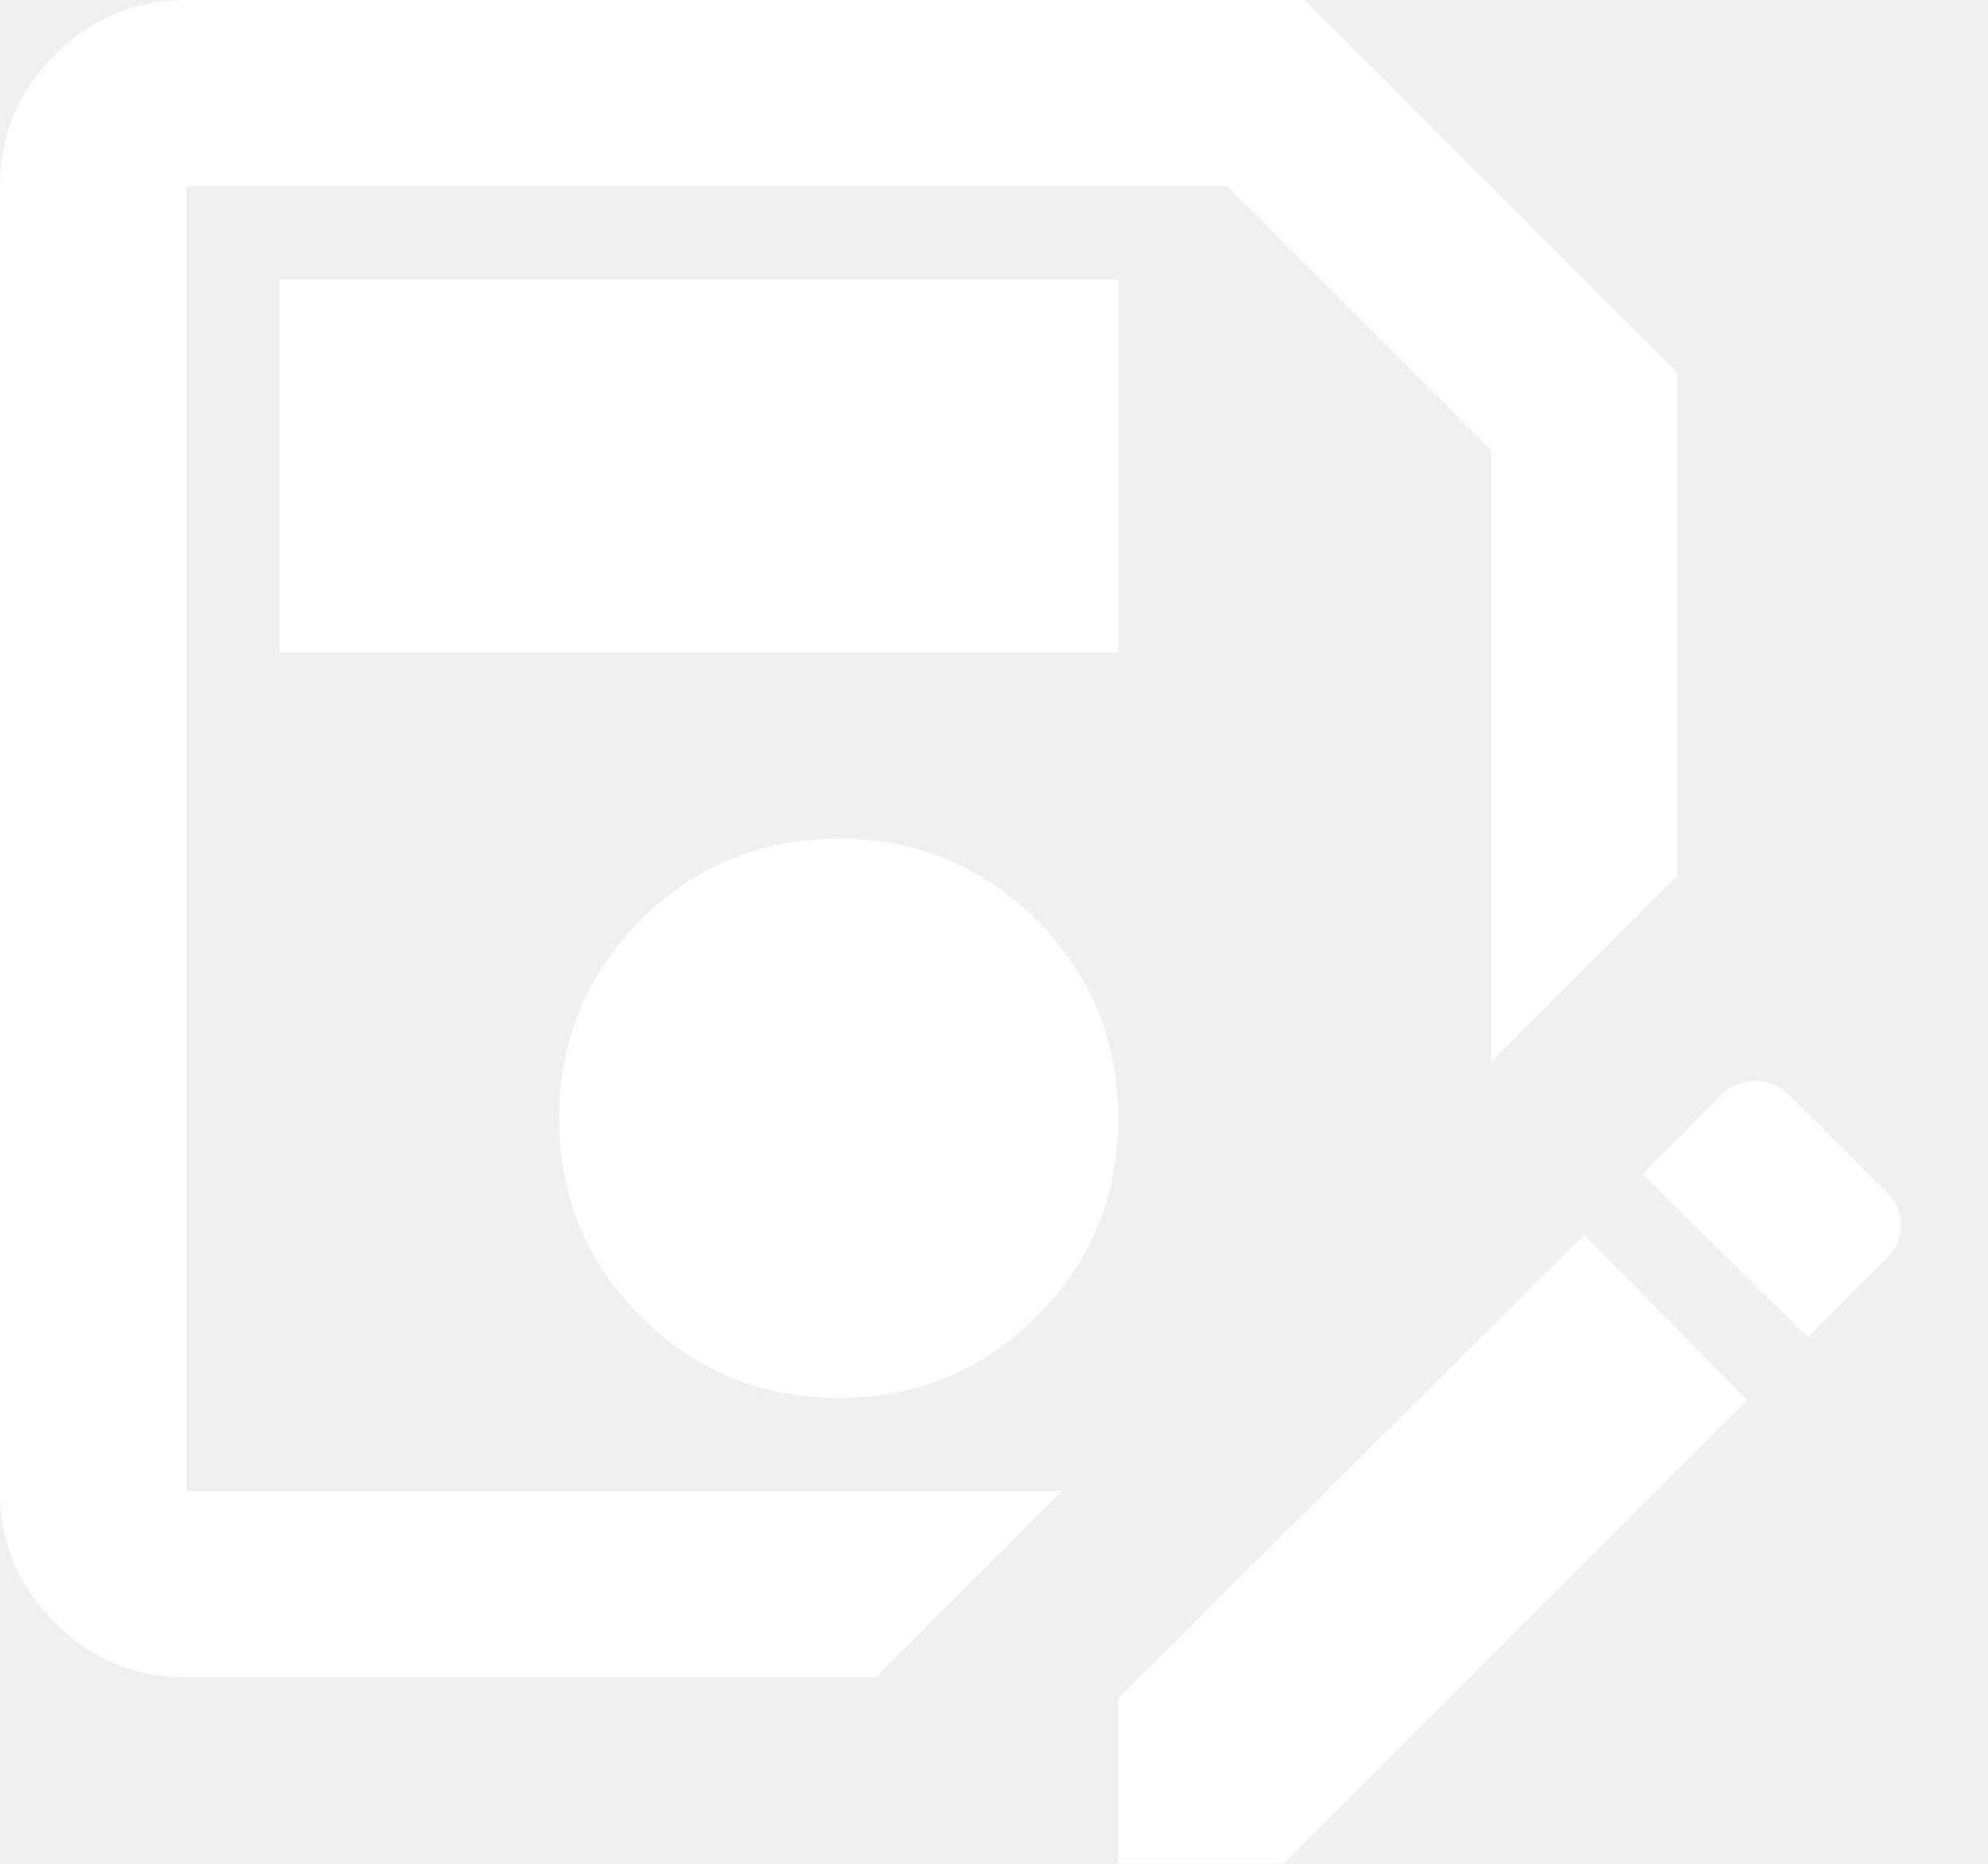
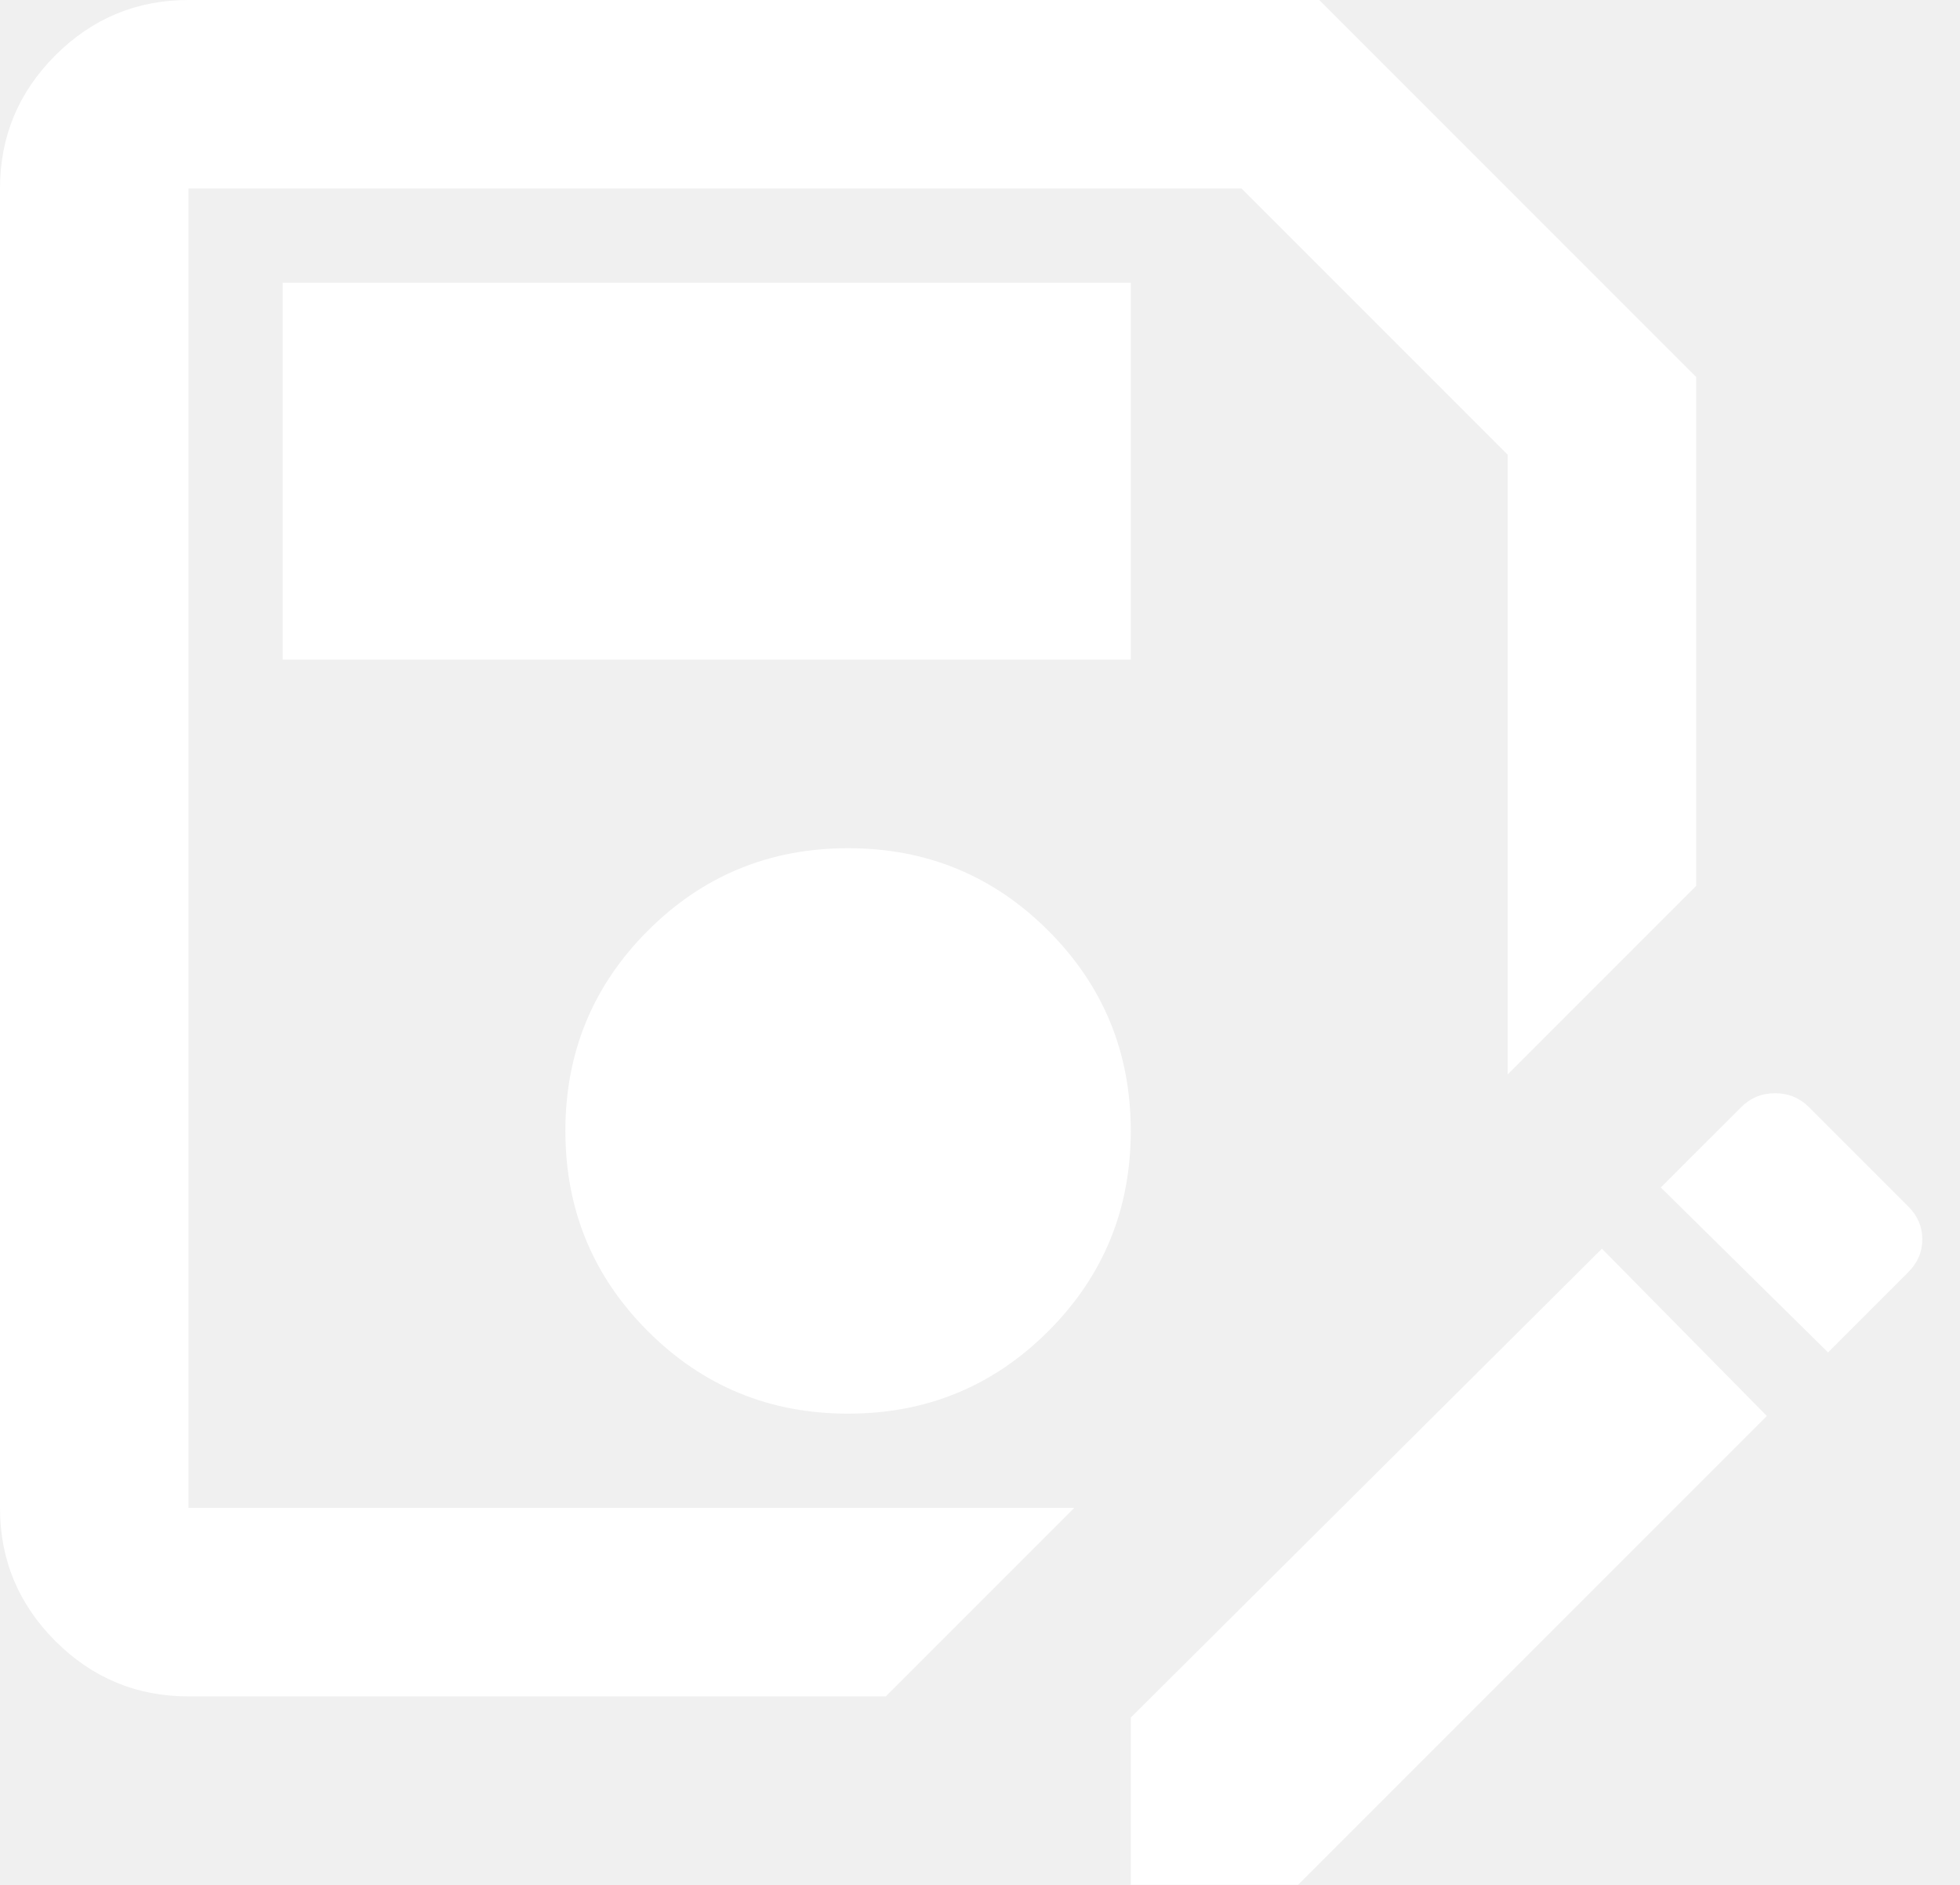
- <svg xmlns="http://www.w3.org/2000/svg" width="16" height="15" viewBox="0 0 16 15" fill="none">
-   <mask id="mask0_10_66" style="mask-type:alpha" maskUnits="userSpaceOnUse" x="-1" y="-3" width="18" height="18">
-     <rect x="-1" y="-3" width="18" height="18" fill="#D9D9D9" />
+ <svg xmlns="http://www.w3.org/2000/svg" width="26" height="25" viewBox="0 0 26 25" fill="none">
+   <mask id="mask0_7_548" style="mask-type:alpha" maskUnits="userSpaceOnUse" x="-2" y="-5" width="31" height="30">
+     <rect x="-1.667" y="-5" width="30" height="30" fill="#D9D9D9" />
  </mask>
-   <g mask="url(#mask0_10_66)">
-     <path d="M1.5 13.5C1.087 13.5 0.734 13.353 0.441 13.059C0.147 12.766 0 12.412 0 12V1.5C0 1.087 0.147 0.734 0.441 0.441C0.734 0.147 1.087 0 1.5 0H10.5L13.5 3V7.05L12 8.55V3.619L9.881 1.5H1.5V12H8.55L7.05 13.5H1.5ZM6.75 11.25C7.375 11.25 7.906 11.031 8.344 10.594C8.781 10.156 9 9.625 9 9C9 8.375 8.781 7.844 8.344 7.406C7.906 6.969 7.375 6.75 6.75 6.75C6.125 6.75 5.594 6.969 5.156 7.406C4.719 7.844 4.5 8.375 4.5 9C4.5 9.625 4.719 10.156 5.156 10.594C5.594 11.031 6.125 11.25 6.75 11.25ZM2.25 5.25H9V2.25H2.25V5.25ZM9 15V13.669L12.75 9.938L14.062 11.269L10.331 15H9ZM14.55 10.762L13.219 9.45L13.856 8.812C13.931 8.738 14.022 8.7 14.128 8.7C14.234 8.7 14.325 8.738 14.4 8.812L15.188 9.6C15.262 9.675 15.3 9.762 15.3 9.863C15.3 9.963 15.262 10.05 15.188 10.125L14.55 10.762Z" fill="white" />
+   <g mask="url(#mask0_7_548)">
+     <path d="M2.5 22.5C1.812 22.5 1.224 22.255 0.734 21.766C0.245 21.276 0 20.688 0 20V2.5C0 1.812 0.245 1.224 0.734 0.734C1.224 0.245 1.812 0 2.5 0H17.5L22.5 5V11.75L20 14.25V6.031L16.469 2.5H2.5V20H14.25L11.75 22.5H2.5ZM11.25 18.75C12.292 18.75 13.177 18.385 13.906 17.656C14.635 16.927 15 16.042 15 15C15 13.958 14.635 13.073 13.906 12.344C13.177 11.615 12.292 11.25 11.25 11.25C10.208 11.25 9.323 11.615 8.594 12.344C7.865 13.073 7.5 13.958 7.5 15C7.5 16.042 7.865 16.927 8.594 17.656C9.323 18.385 10.208 18.75 11.25 18.75ZM3.75 8.75H15V3.75H3.75V8.75ZM15 25V22.781L21.25 16.562L23.438 18.781L17.219 25H15ZM24.25 17.938L22.031 15.75L23.094 14.688C23.219 14.562 23.37 14.5 23.547 14.5C23.724 14.5 23.875 14.562 24 14.688L25.312 16C25.438 16.125 25.5 16.271 25.5 16.438C25.5 16.604 25.438 16.75 25.312 16.875L24.25 17.938Z" fill="white" />
  </g>
</svg>
